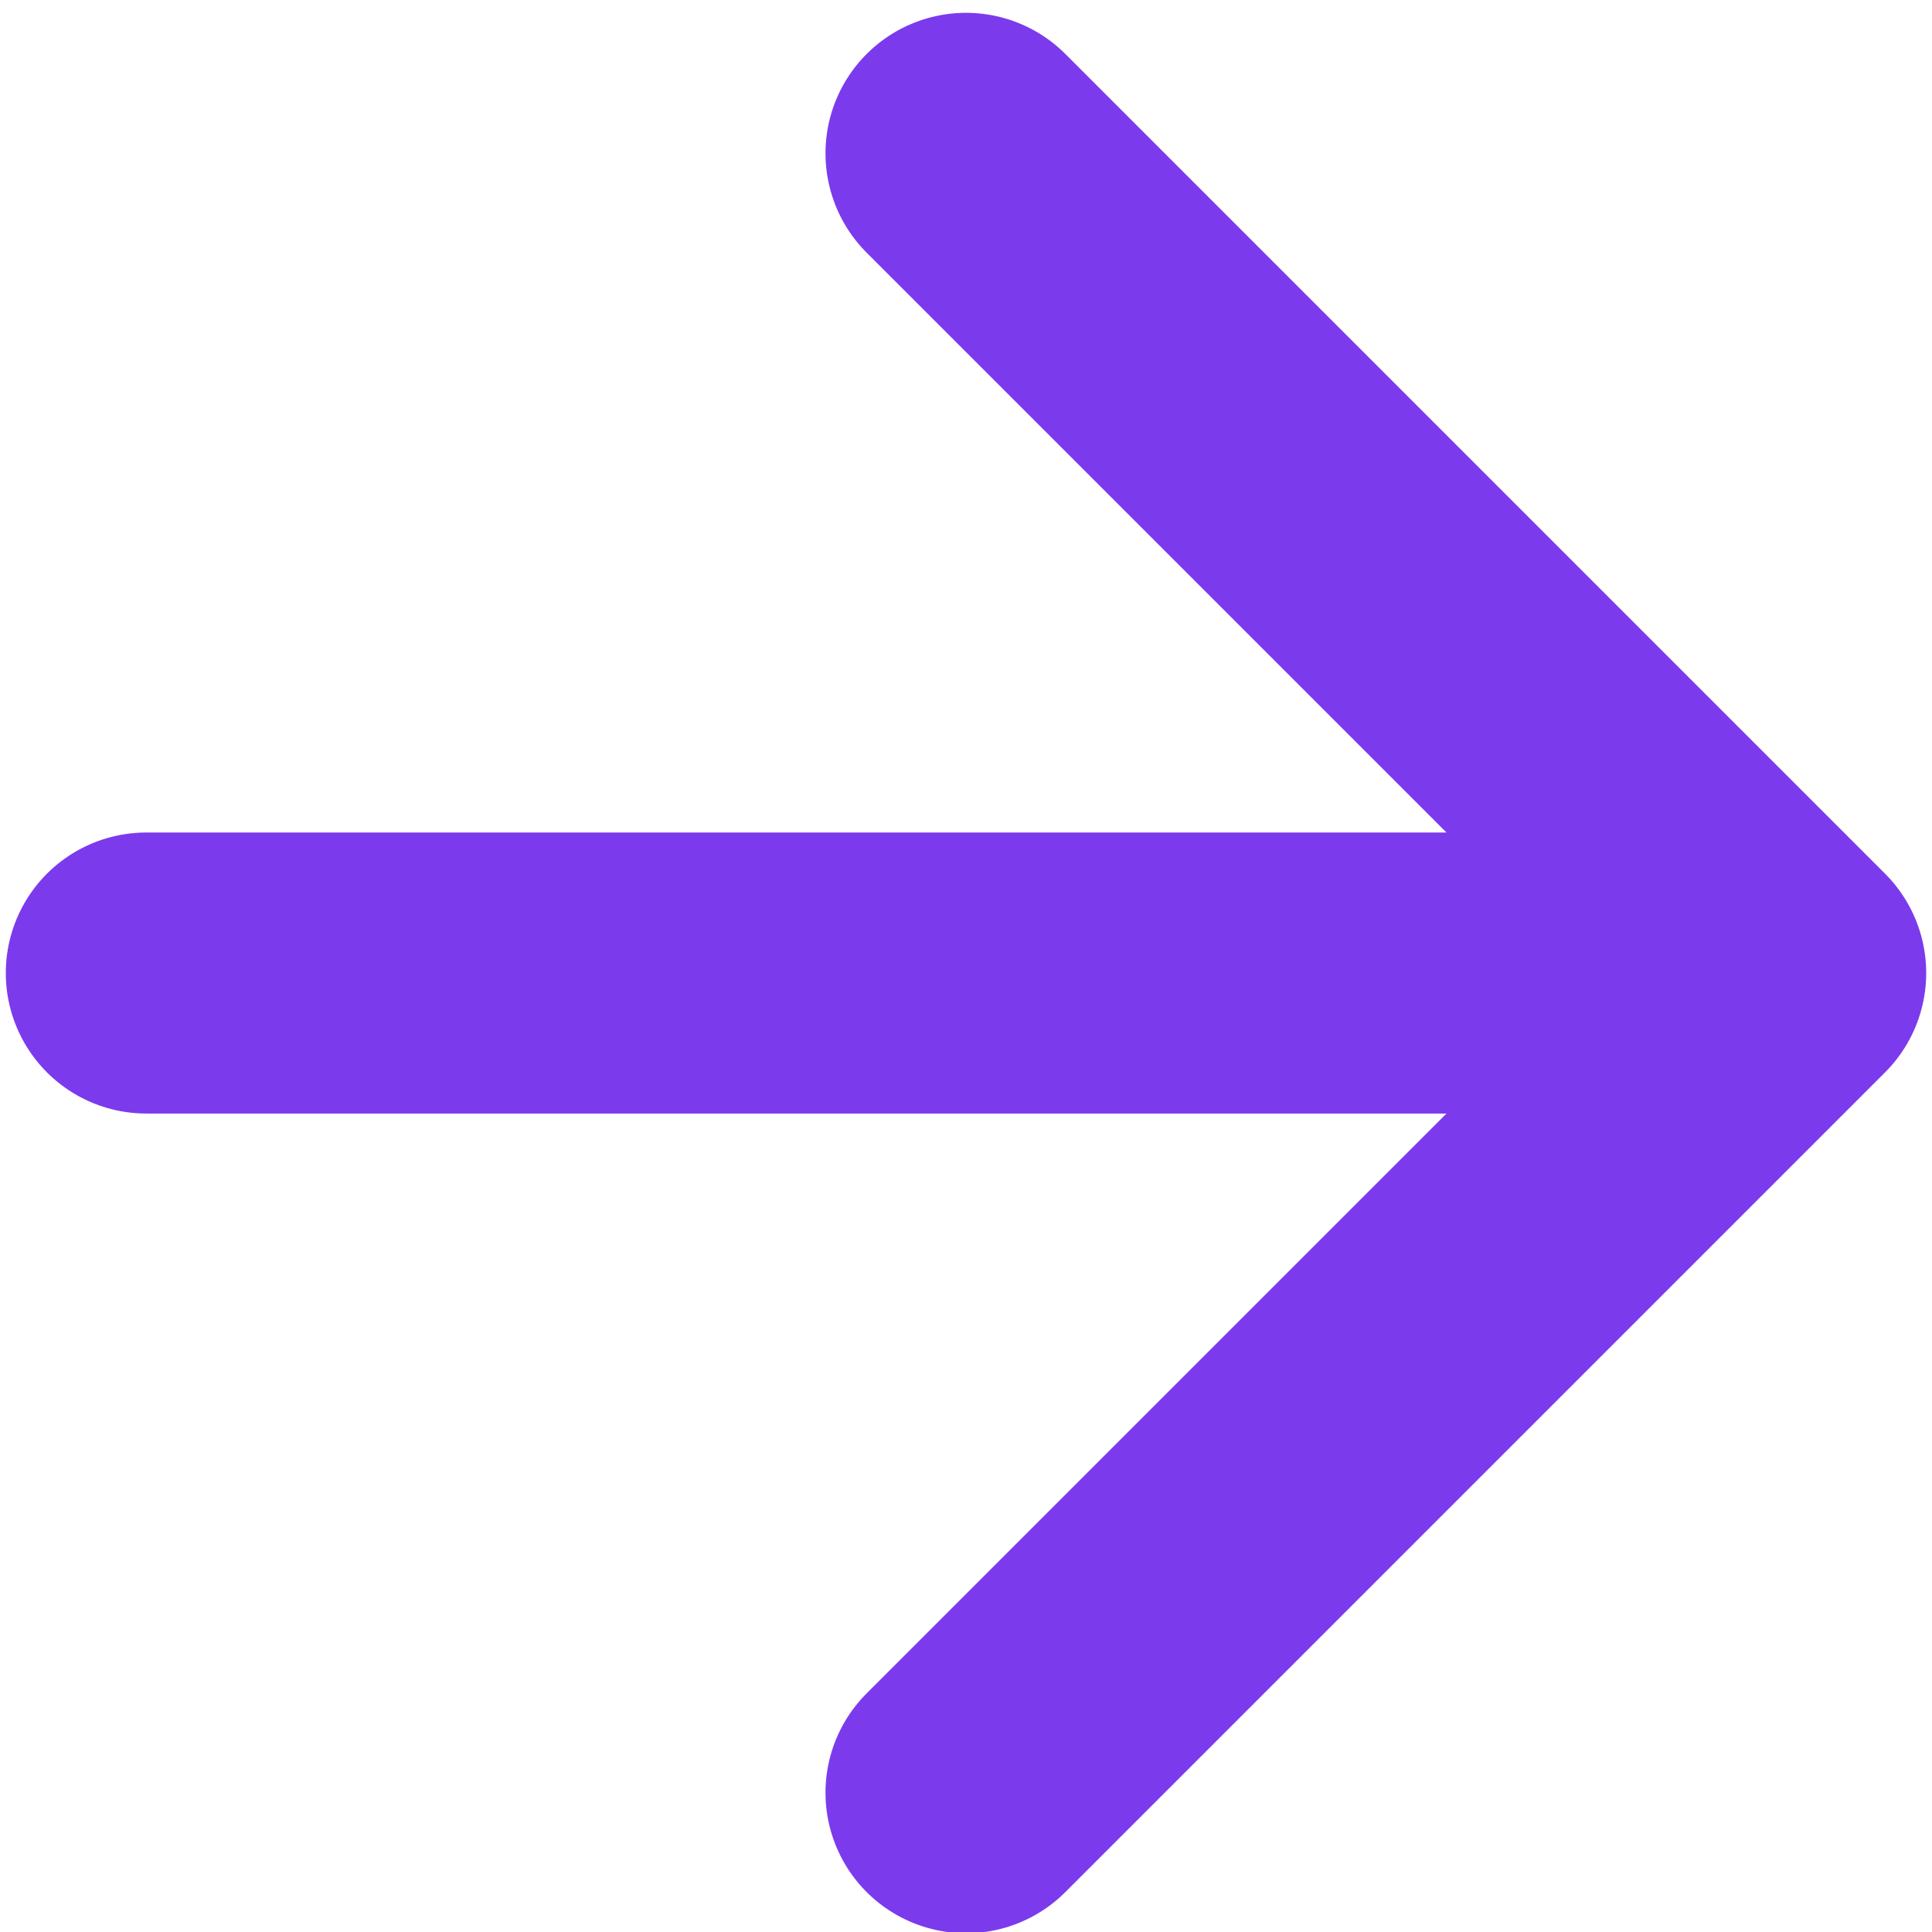
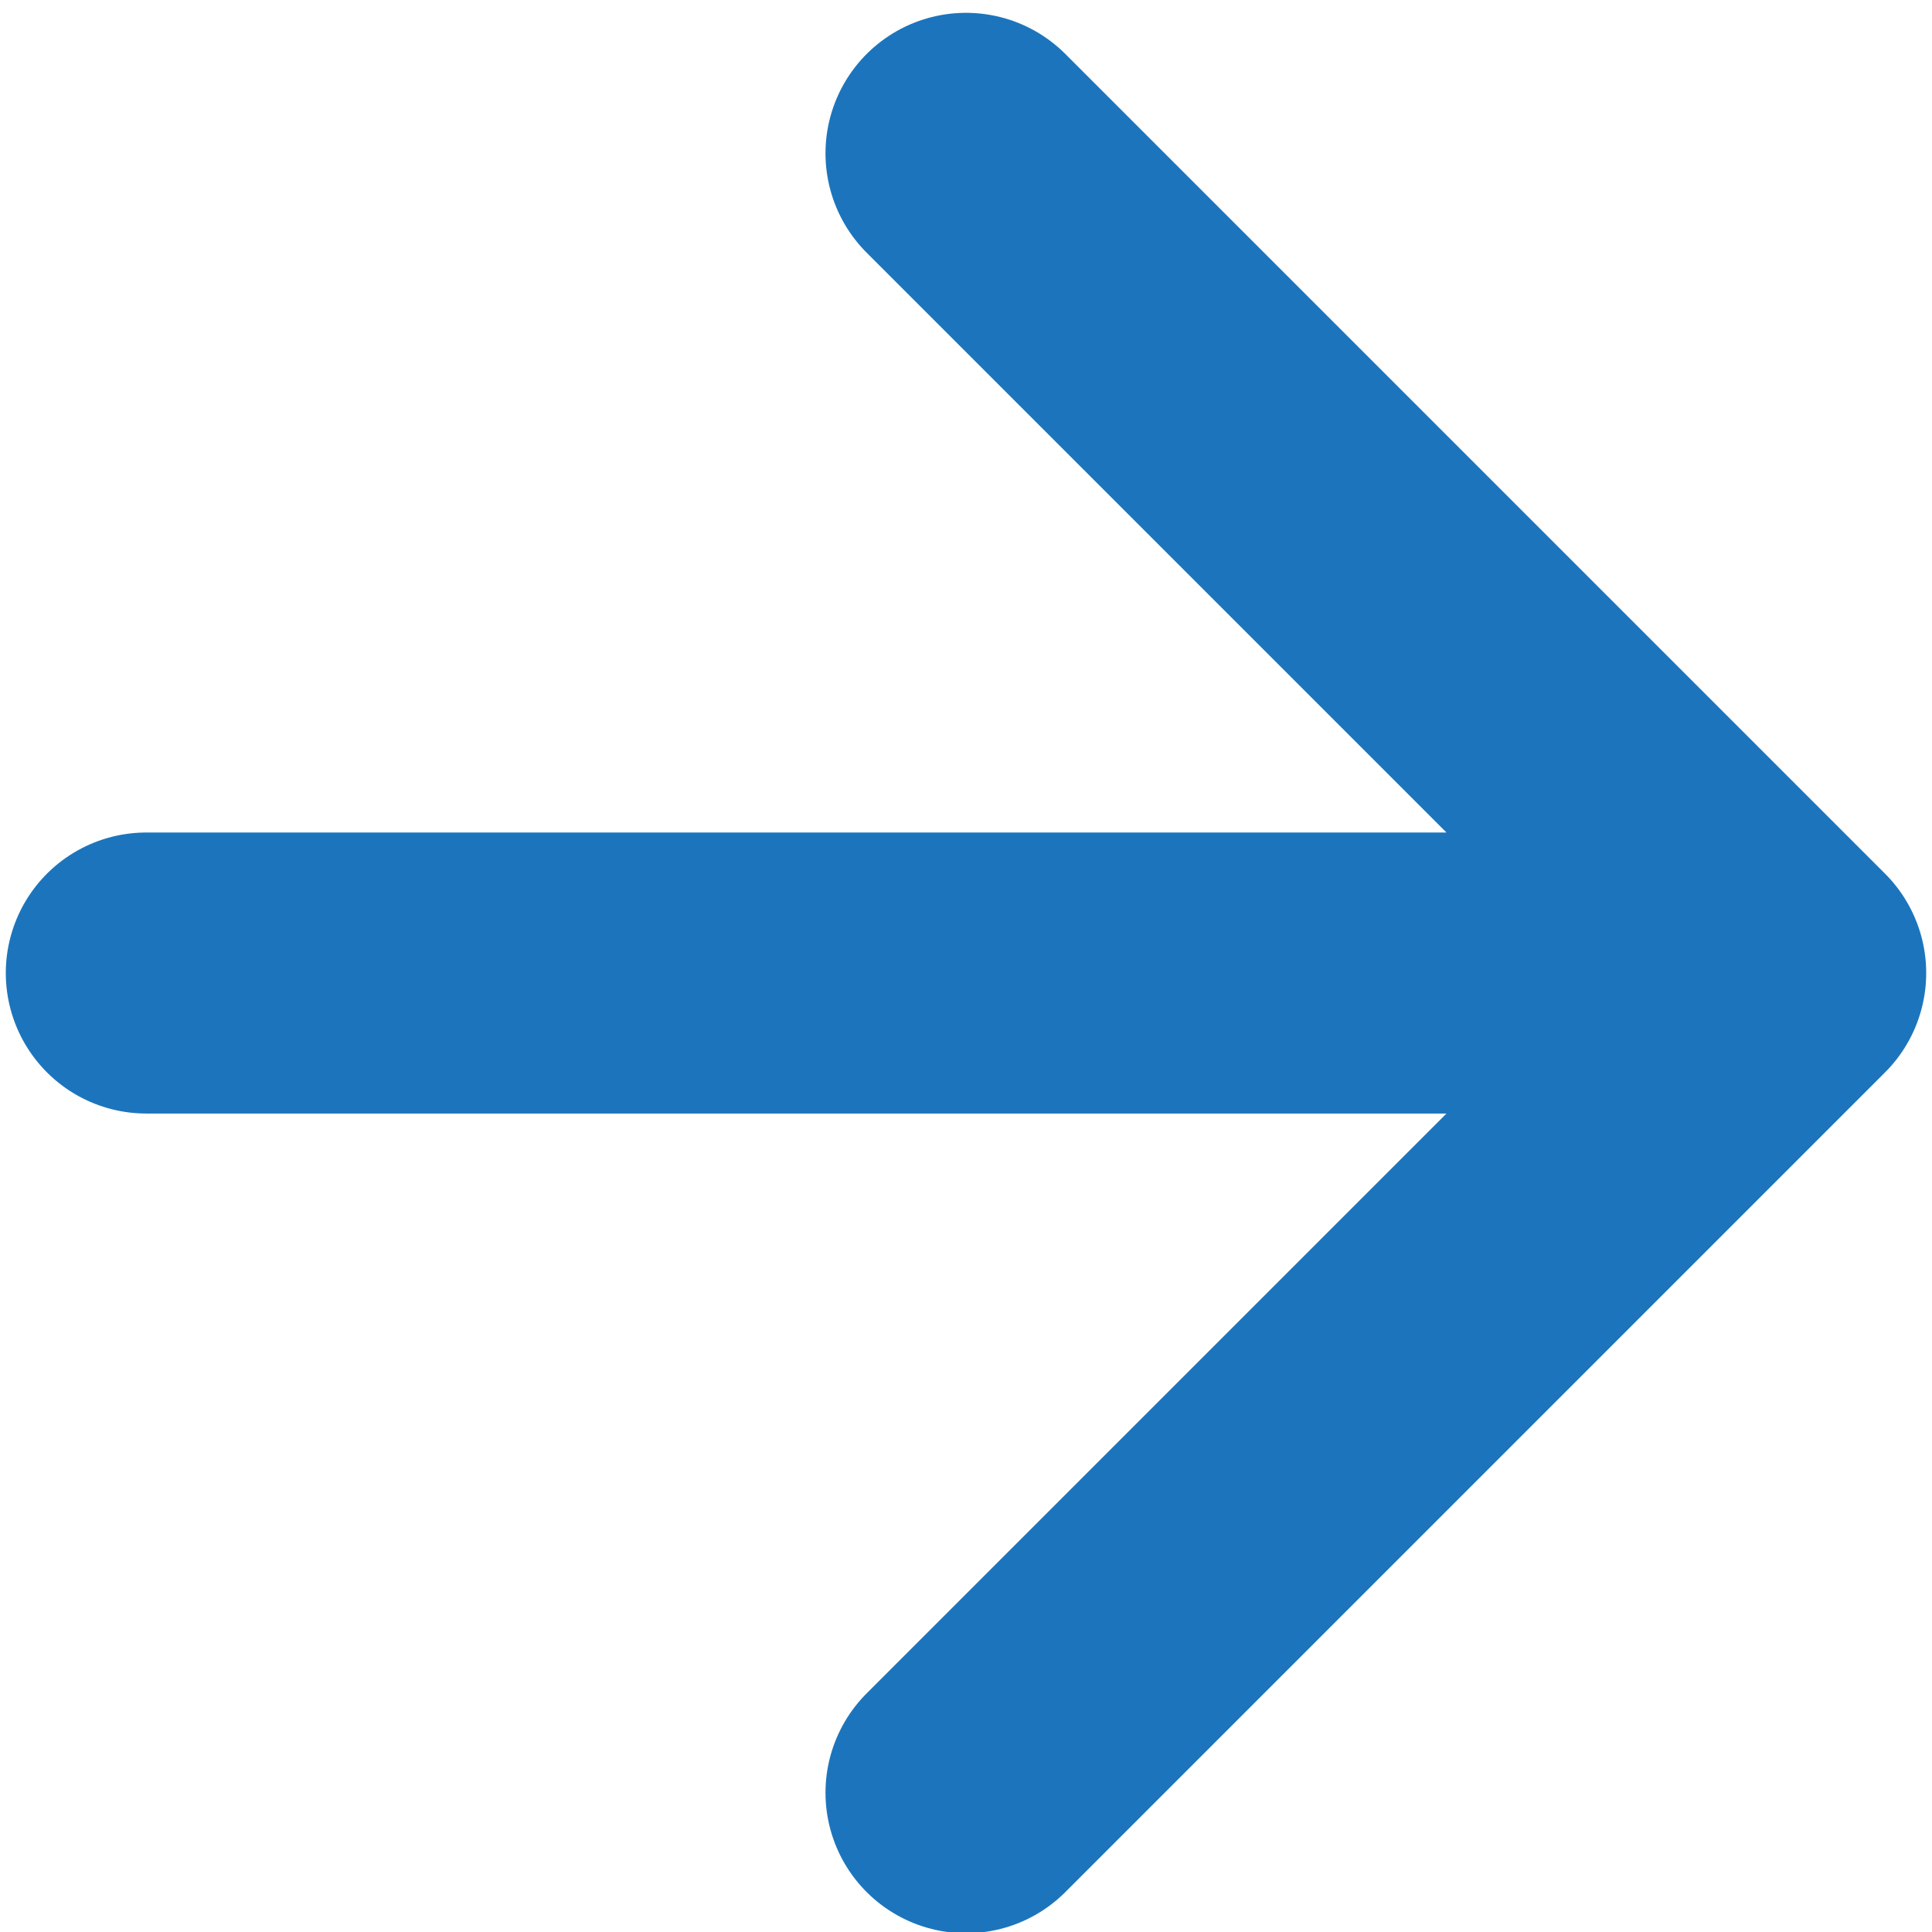
<svg xmlns="http://www.w3.org/2000/svg" width="11" height="11" viewBox="0 0 11 11" fill="none">
-   <path d="M0.833 5.54H10.167M10.167 5.54L5.5 0.873M10.167 5.54L5.5 10.207" stroke="#7C3AED" stroke-width="1.6" stroke-linecap="round" stroke-linejoin="round" />
+   <path d="M0.833 5.54H10.167M10.167 5.54L5.5 0.873M10.167 5.54L5.5 10.207" stroke="#1C75BC" stroke-width="1.6" stroke-linecap="round" stroke-linejoin="round" />
</svg>
